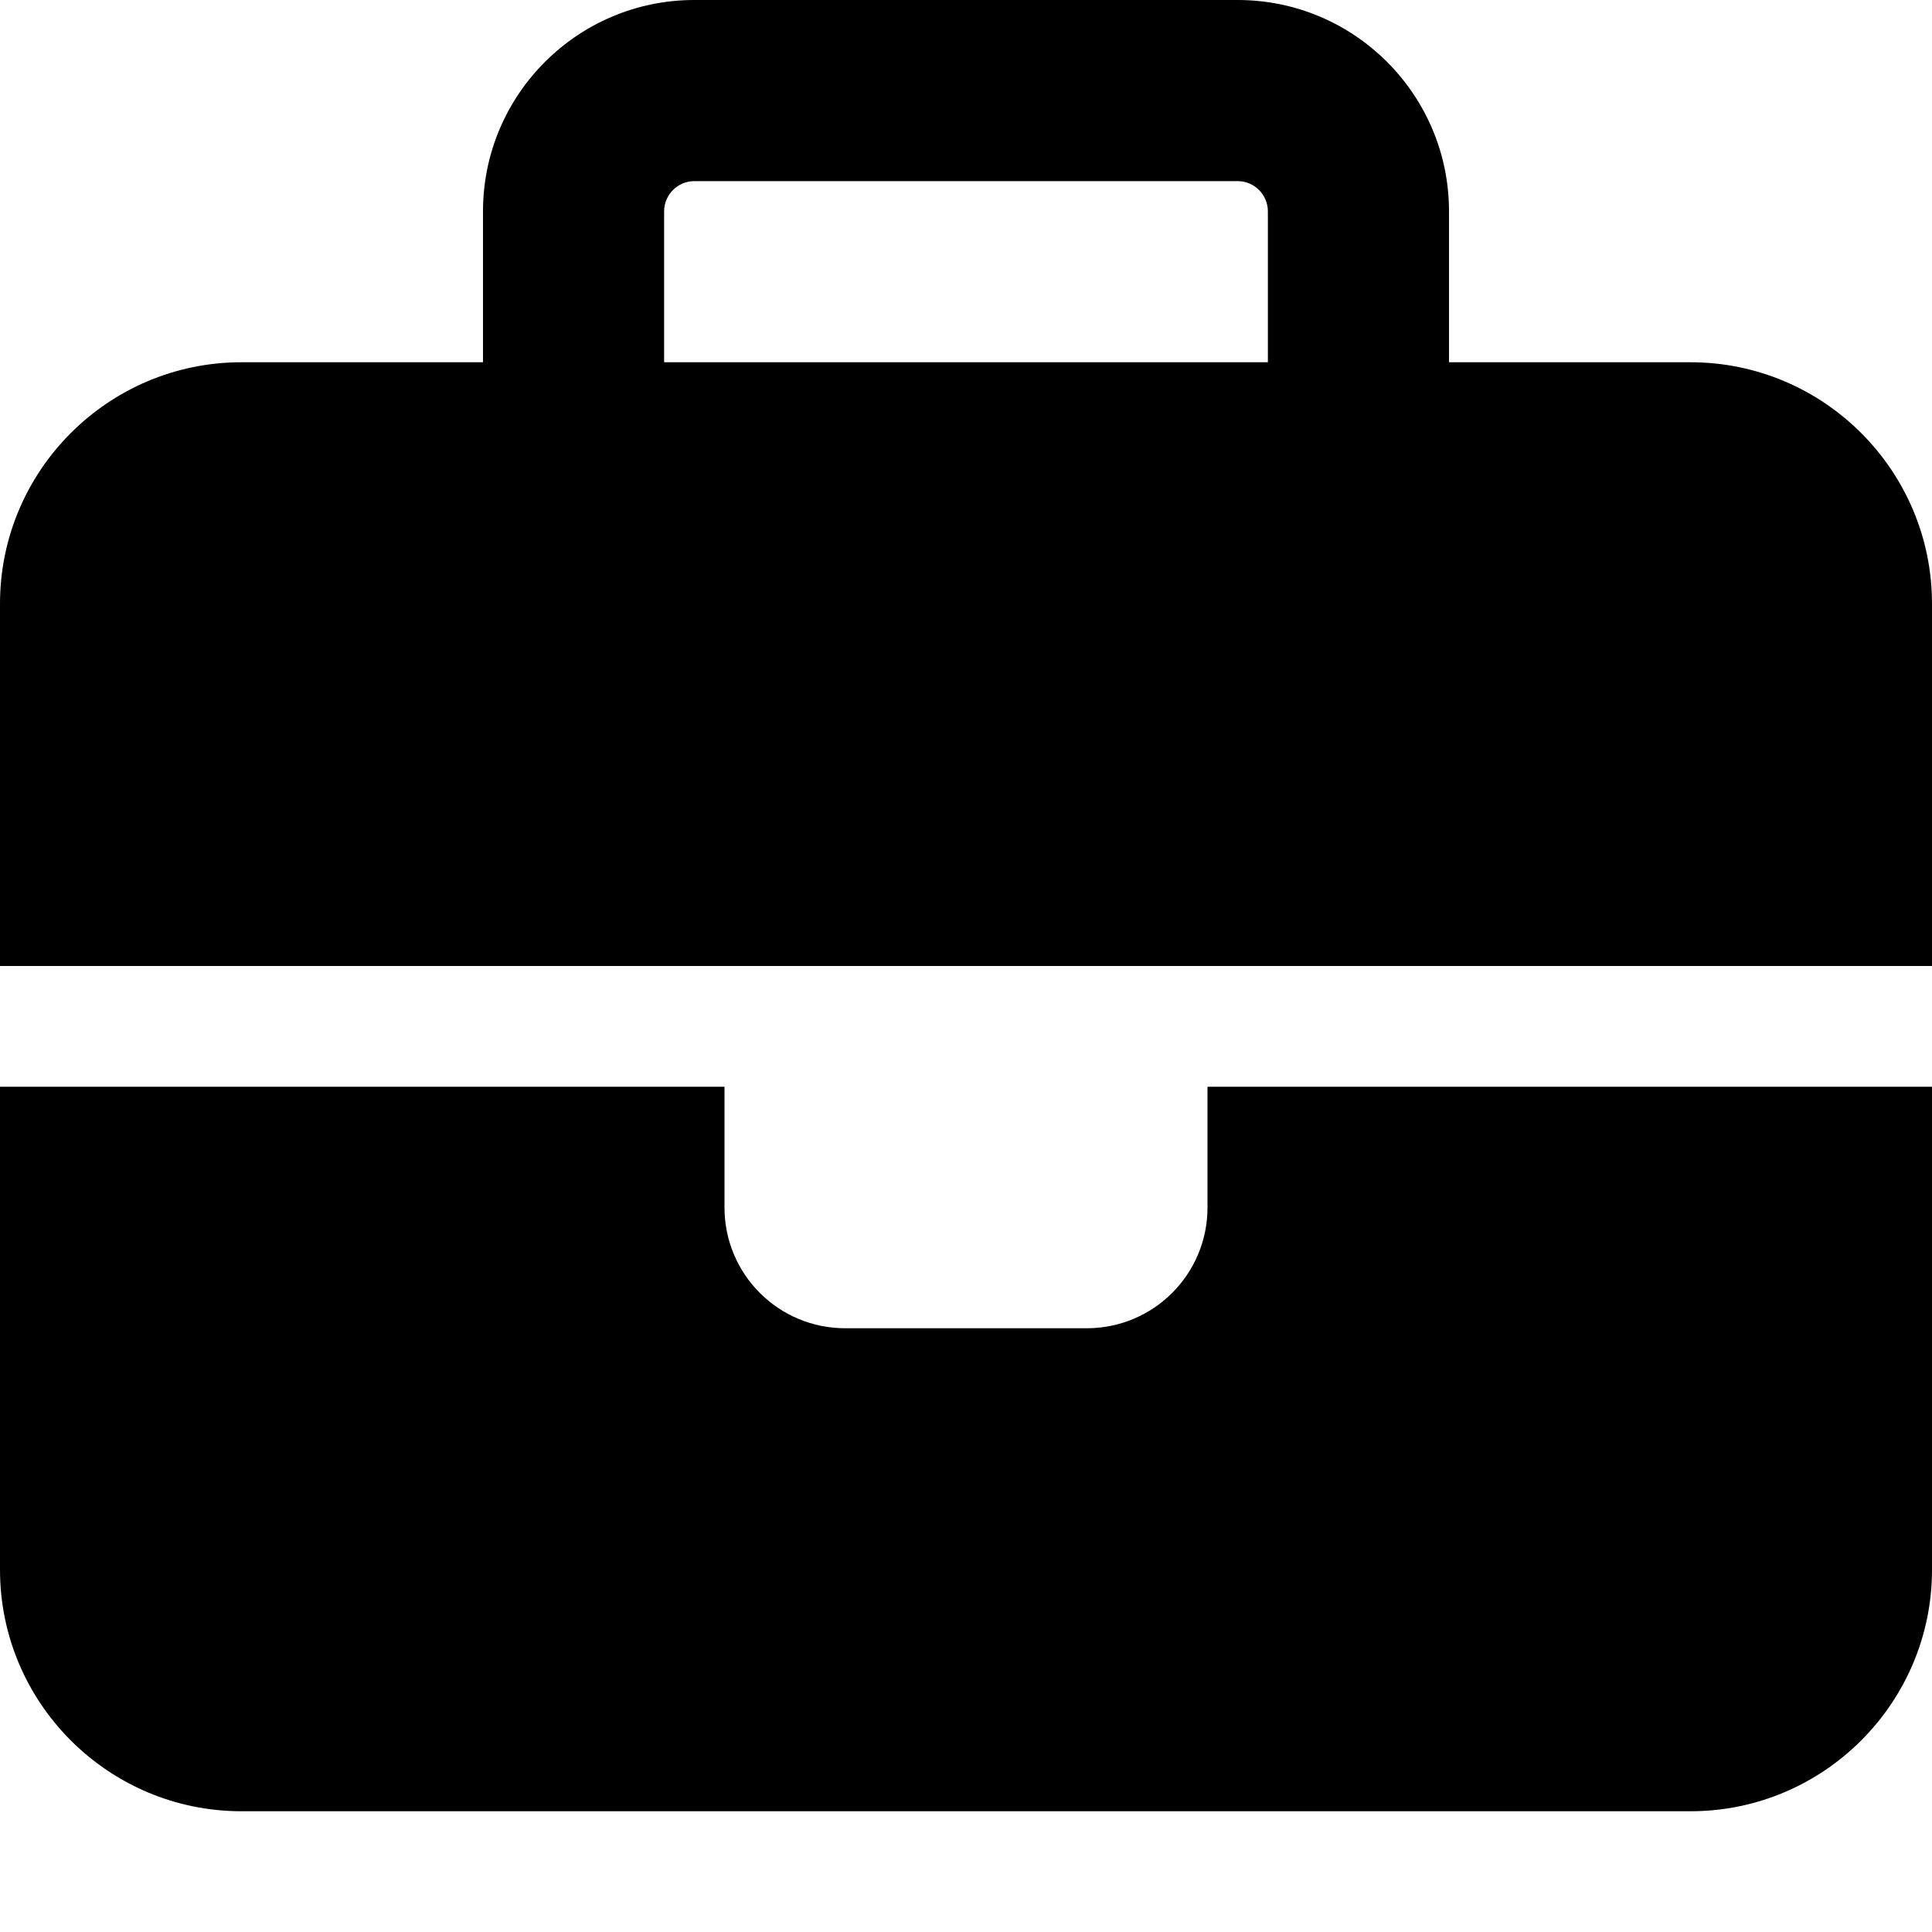
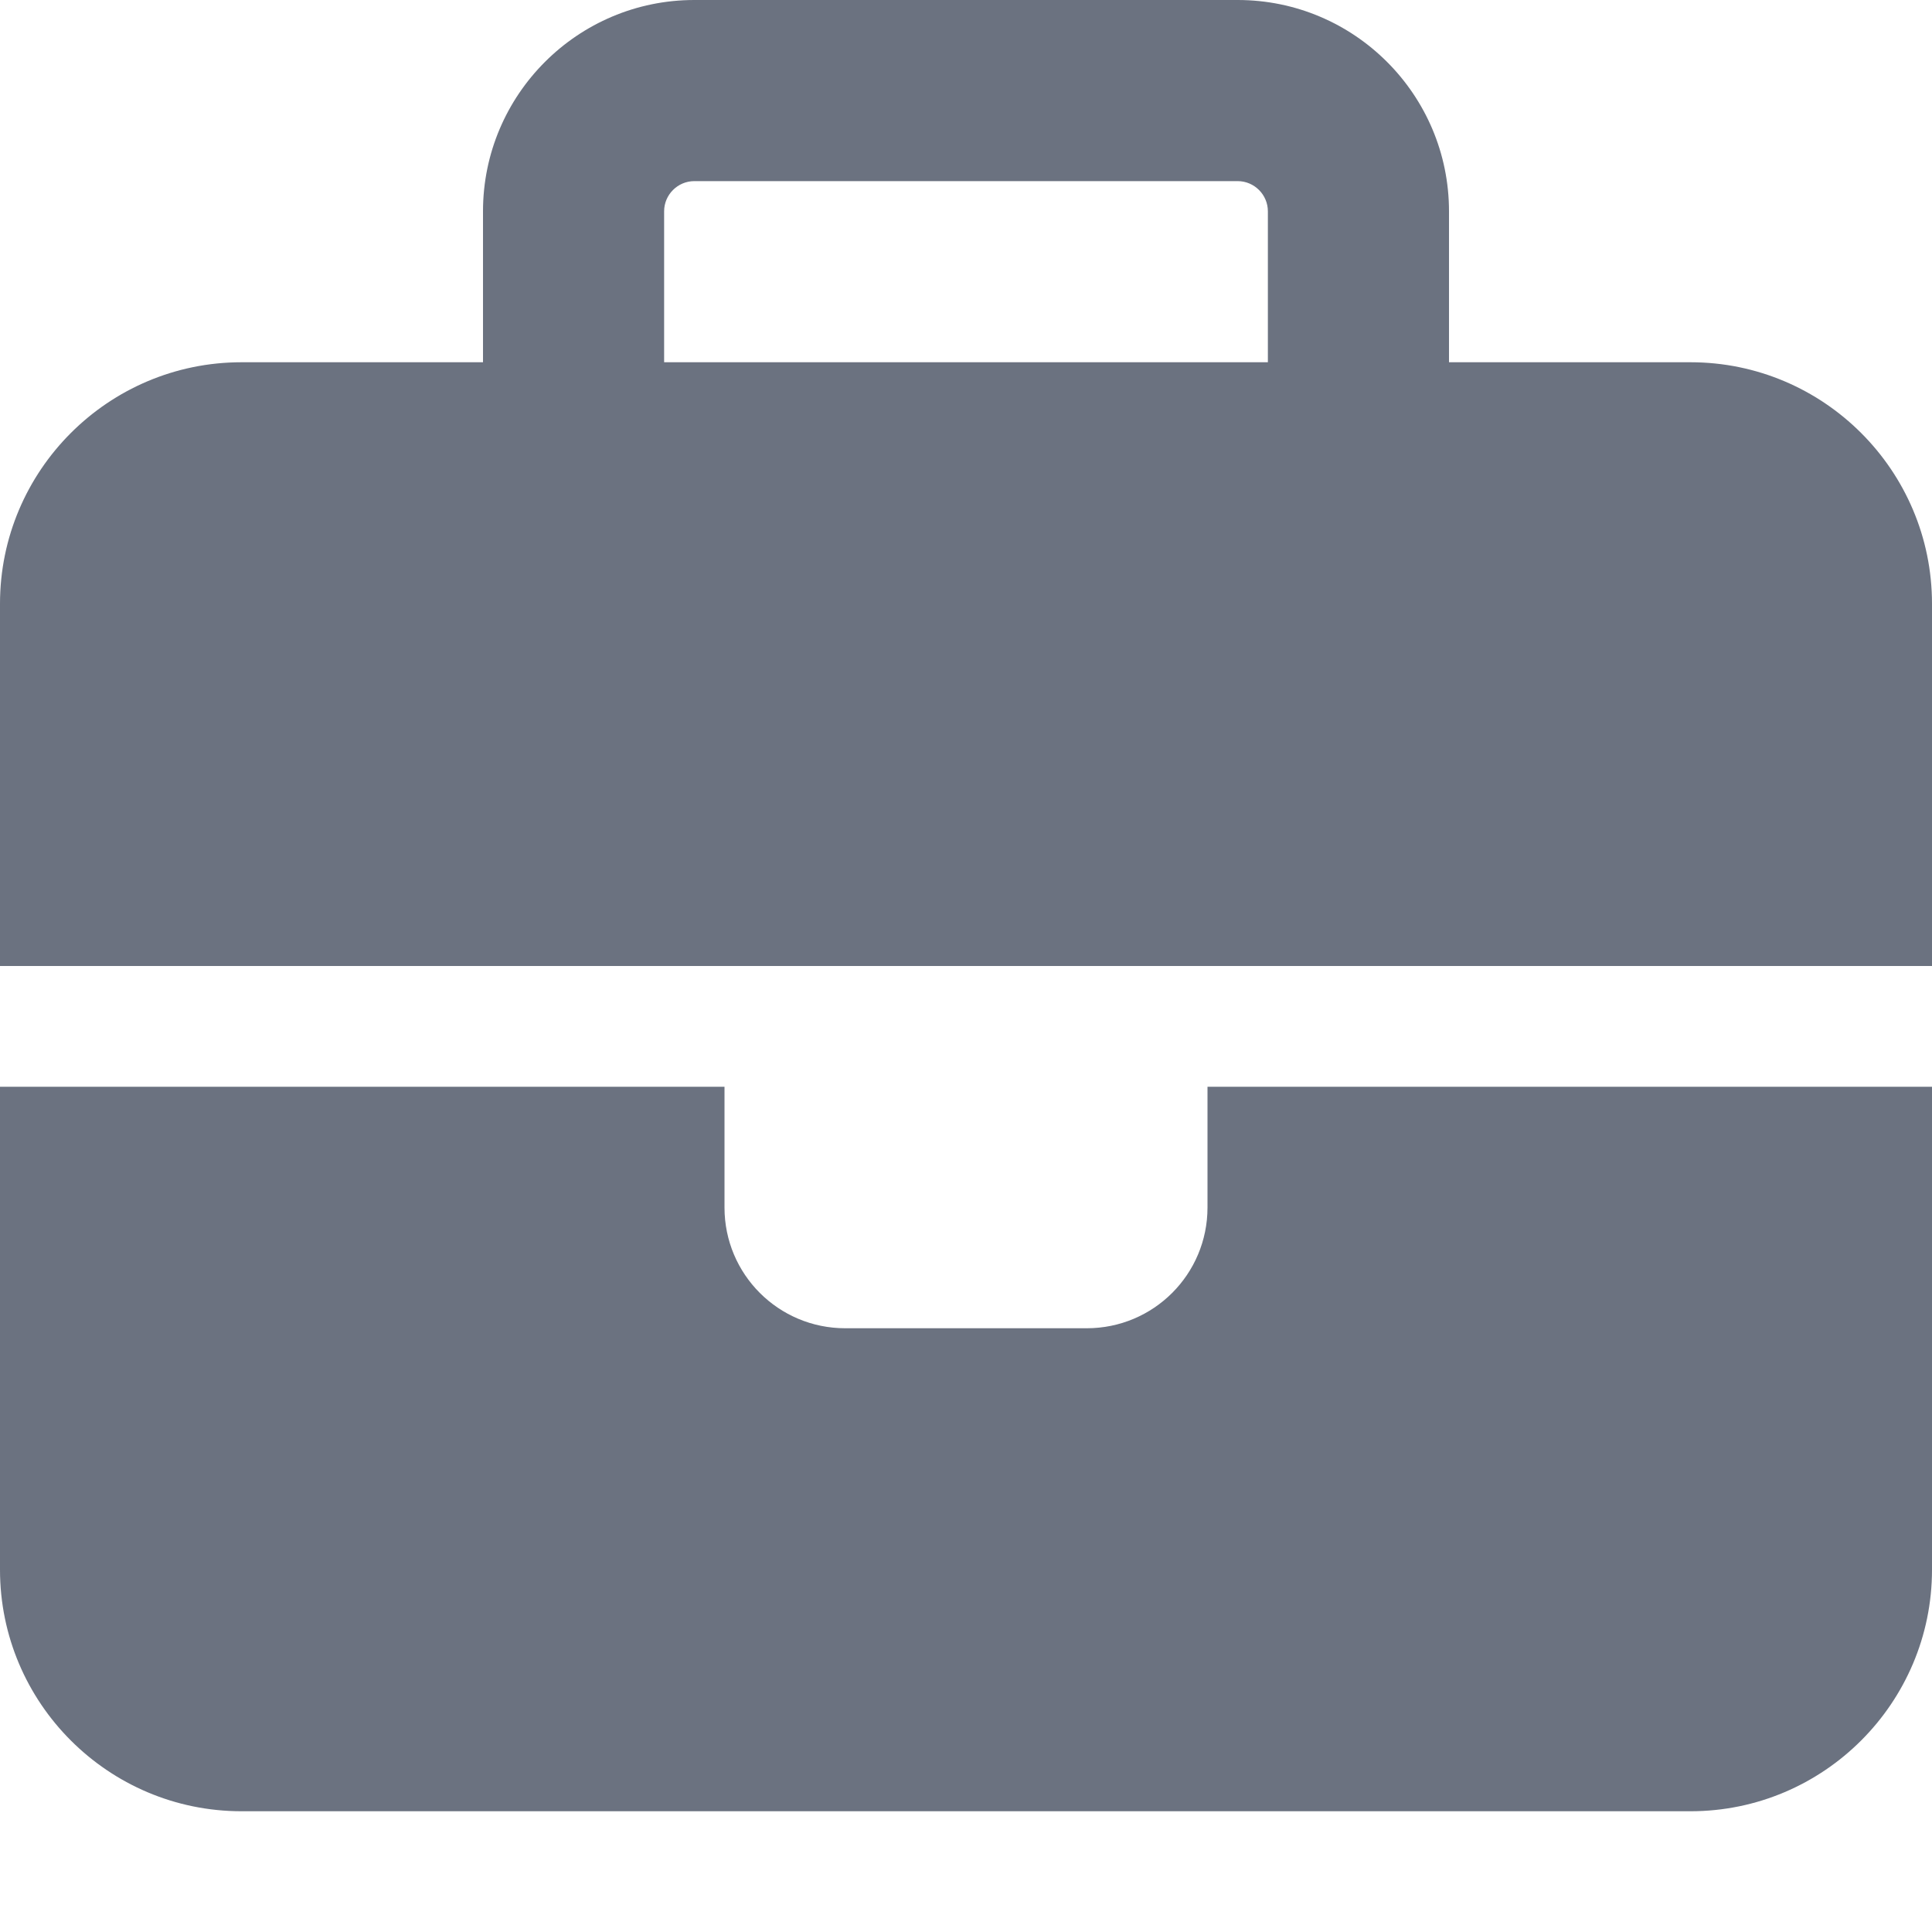
<svg xmlns="http://www.w3.org/2000/svg" viewBox="0 0 512 512">
-   <path d="M184 48h144c4.4 0 8 3.6 8 8v40H176V56c0-4.4 3.6-8 8-8zm-56 8v40H64c-35.3 0-64 28.7-64 64v96h512v-96c0-35.3-28.7-64-64-64h-64V56c0-30.9-25.1-56-56-56H184c-30.9 0-56 25.1-56 56zm384 232H320v32c0 17.7-14.3 32-32 32h-64c-17.7 0-32-14.3-32-32v-32H0v128c0 35.3 28.7 64 64 64h384c35.3 0 64-28.7 64-64V288z" />
+   <path d="M184 48h144c4.4 0 8 3.6 8 8v40H176V56c0-4.4 3.6-8 8-8zm-56 8v40H64c-35.3 0-64 28.7-64 64v96h512v-96c0-35.3-28.7-64-64-64h-64V56c0-30.9-25.1-56-56-56H184c-30.9 0-56 25.1-56 56zm384 232H320v32c0 17.7-14.3 32-32 32h-64c-17.7 0-32-14.3-32-32v-32H0v128c0 35.3 28.7 64 64 64h384c35.3 0 64-28.7 64-64V288z" fill="#6b7280" />
</svg>
